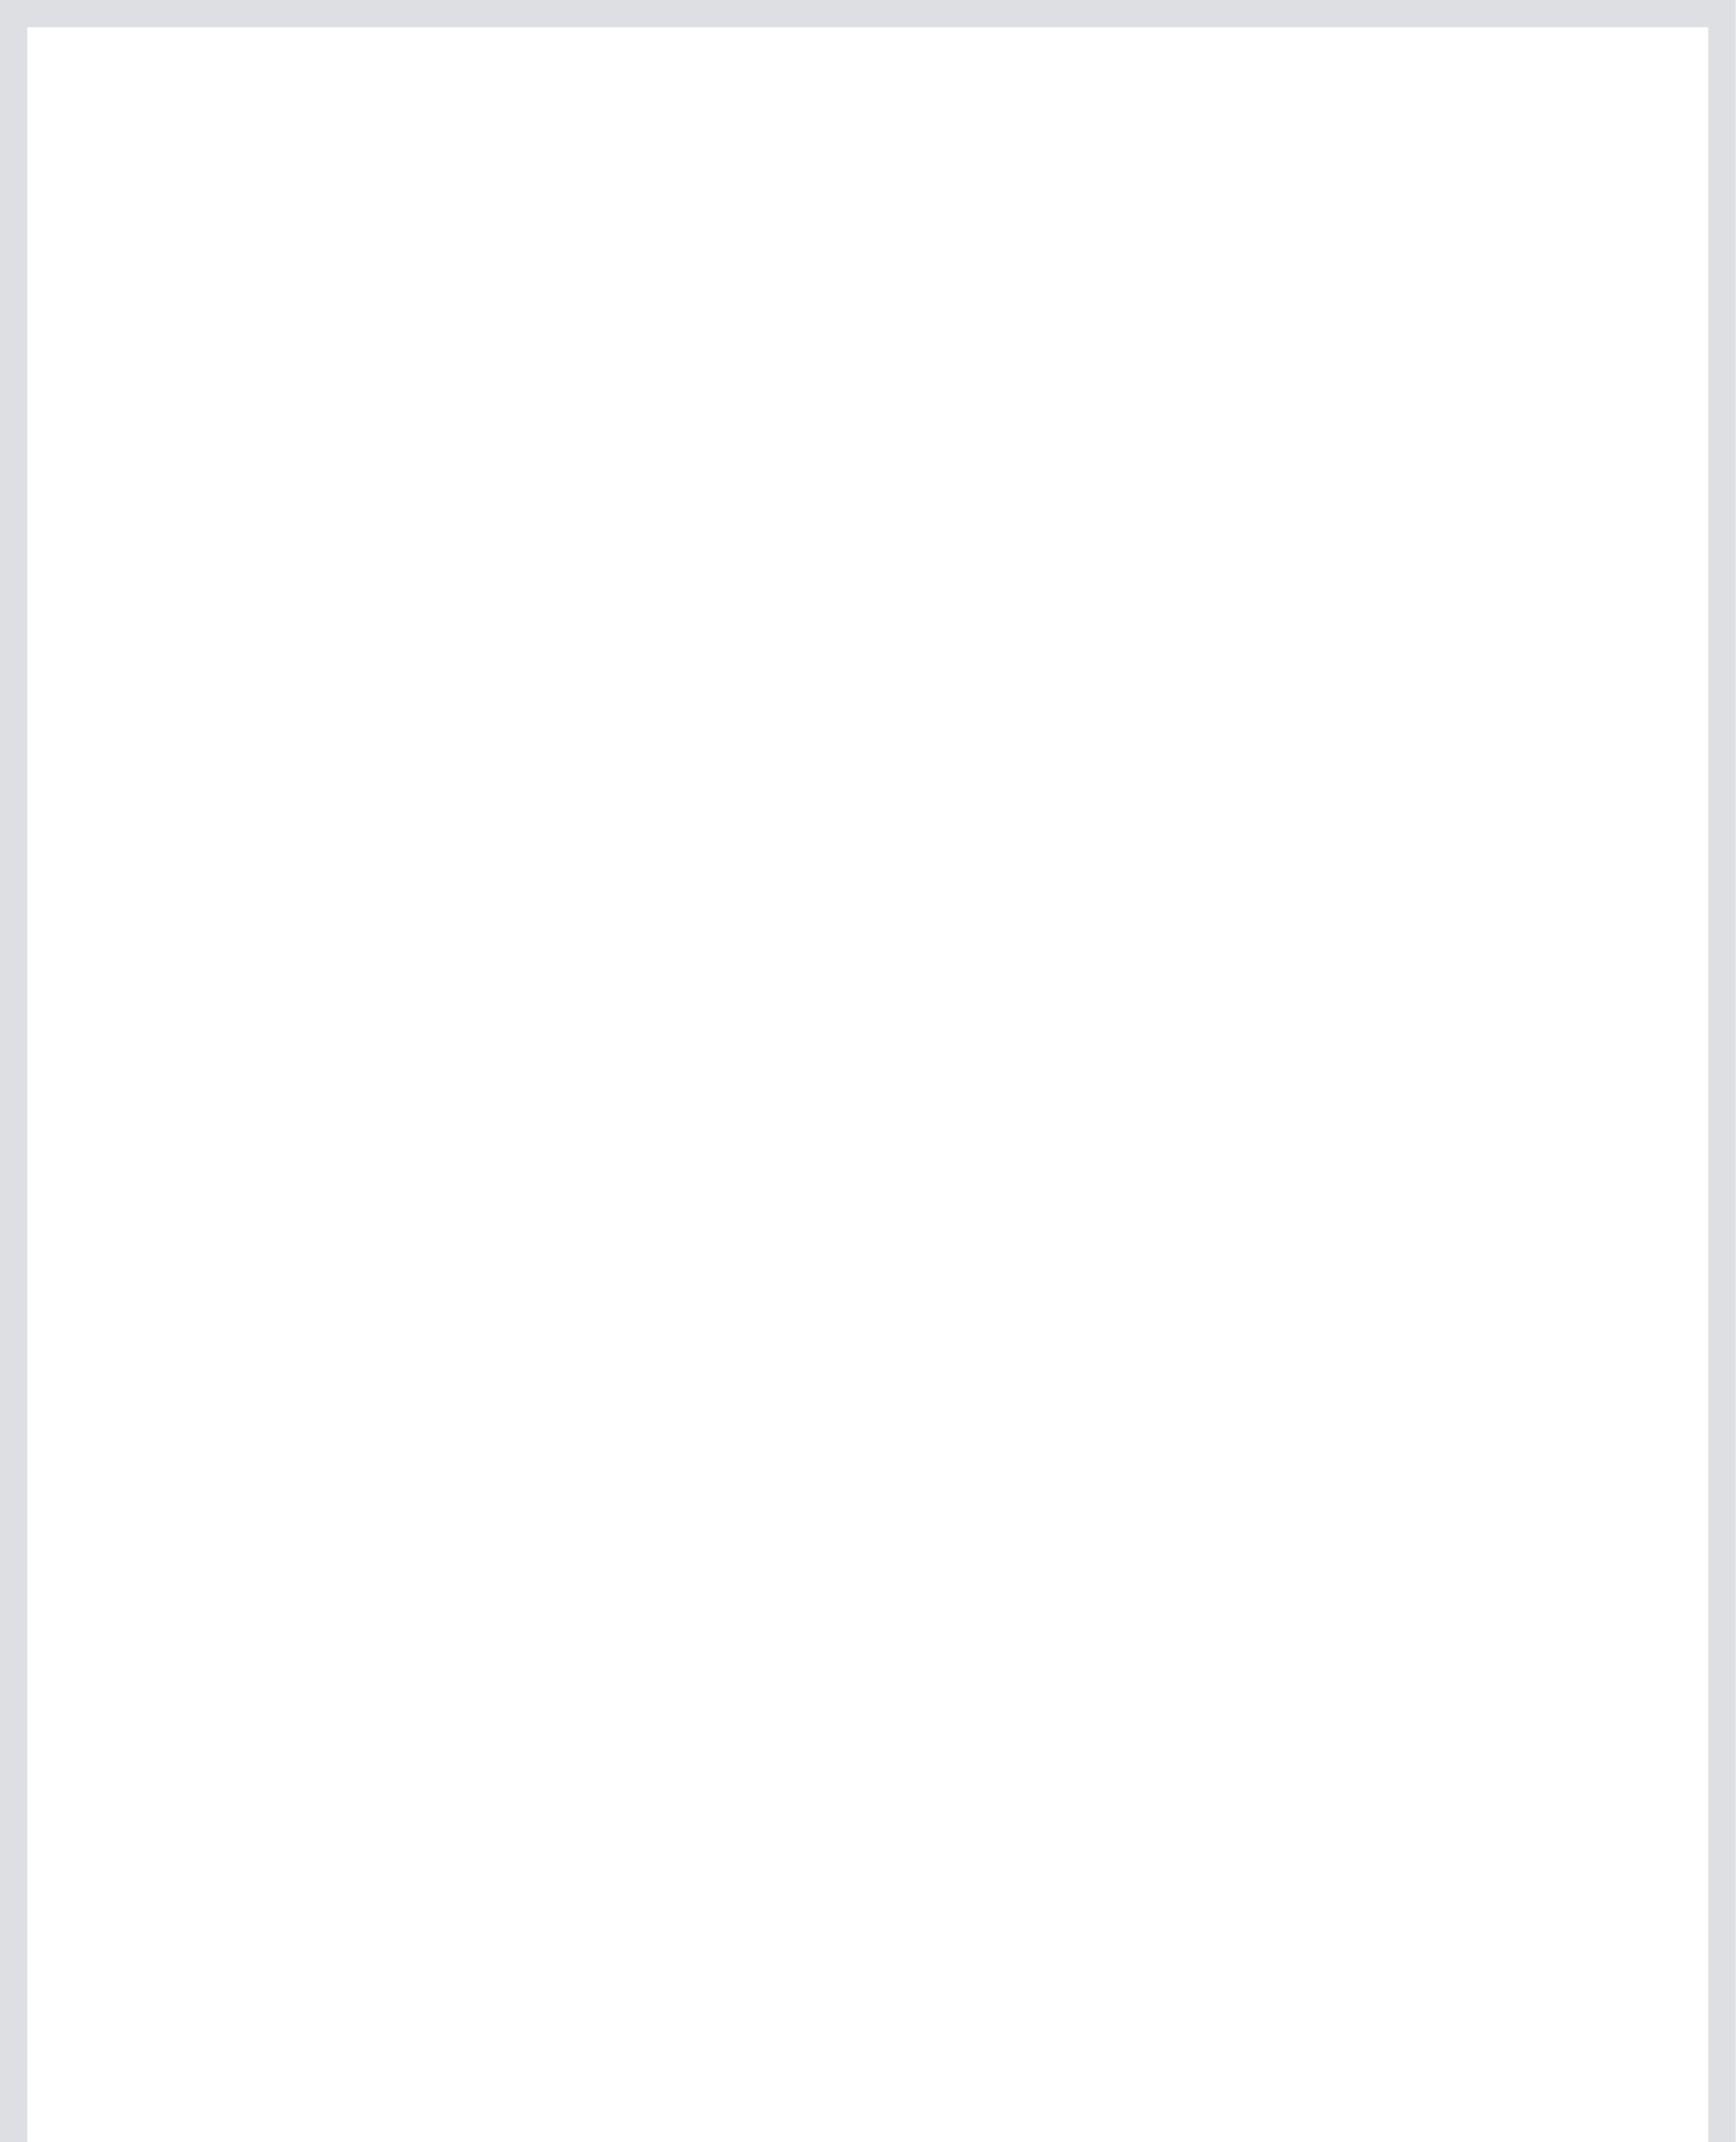
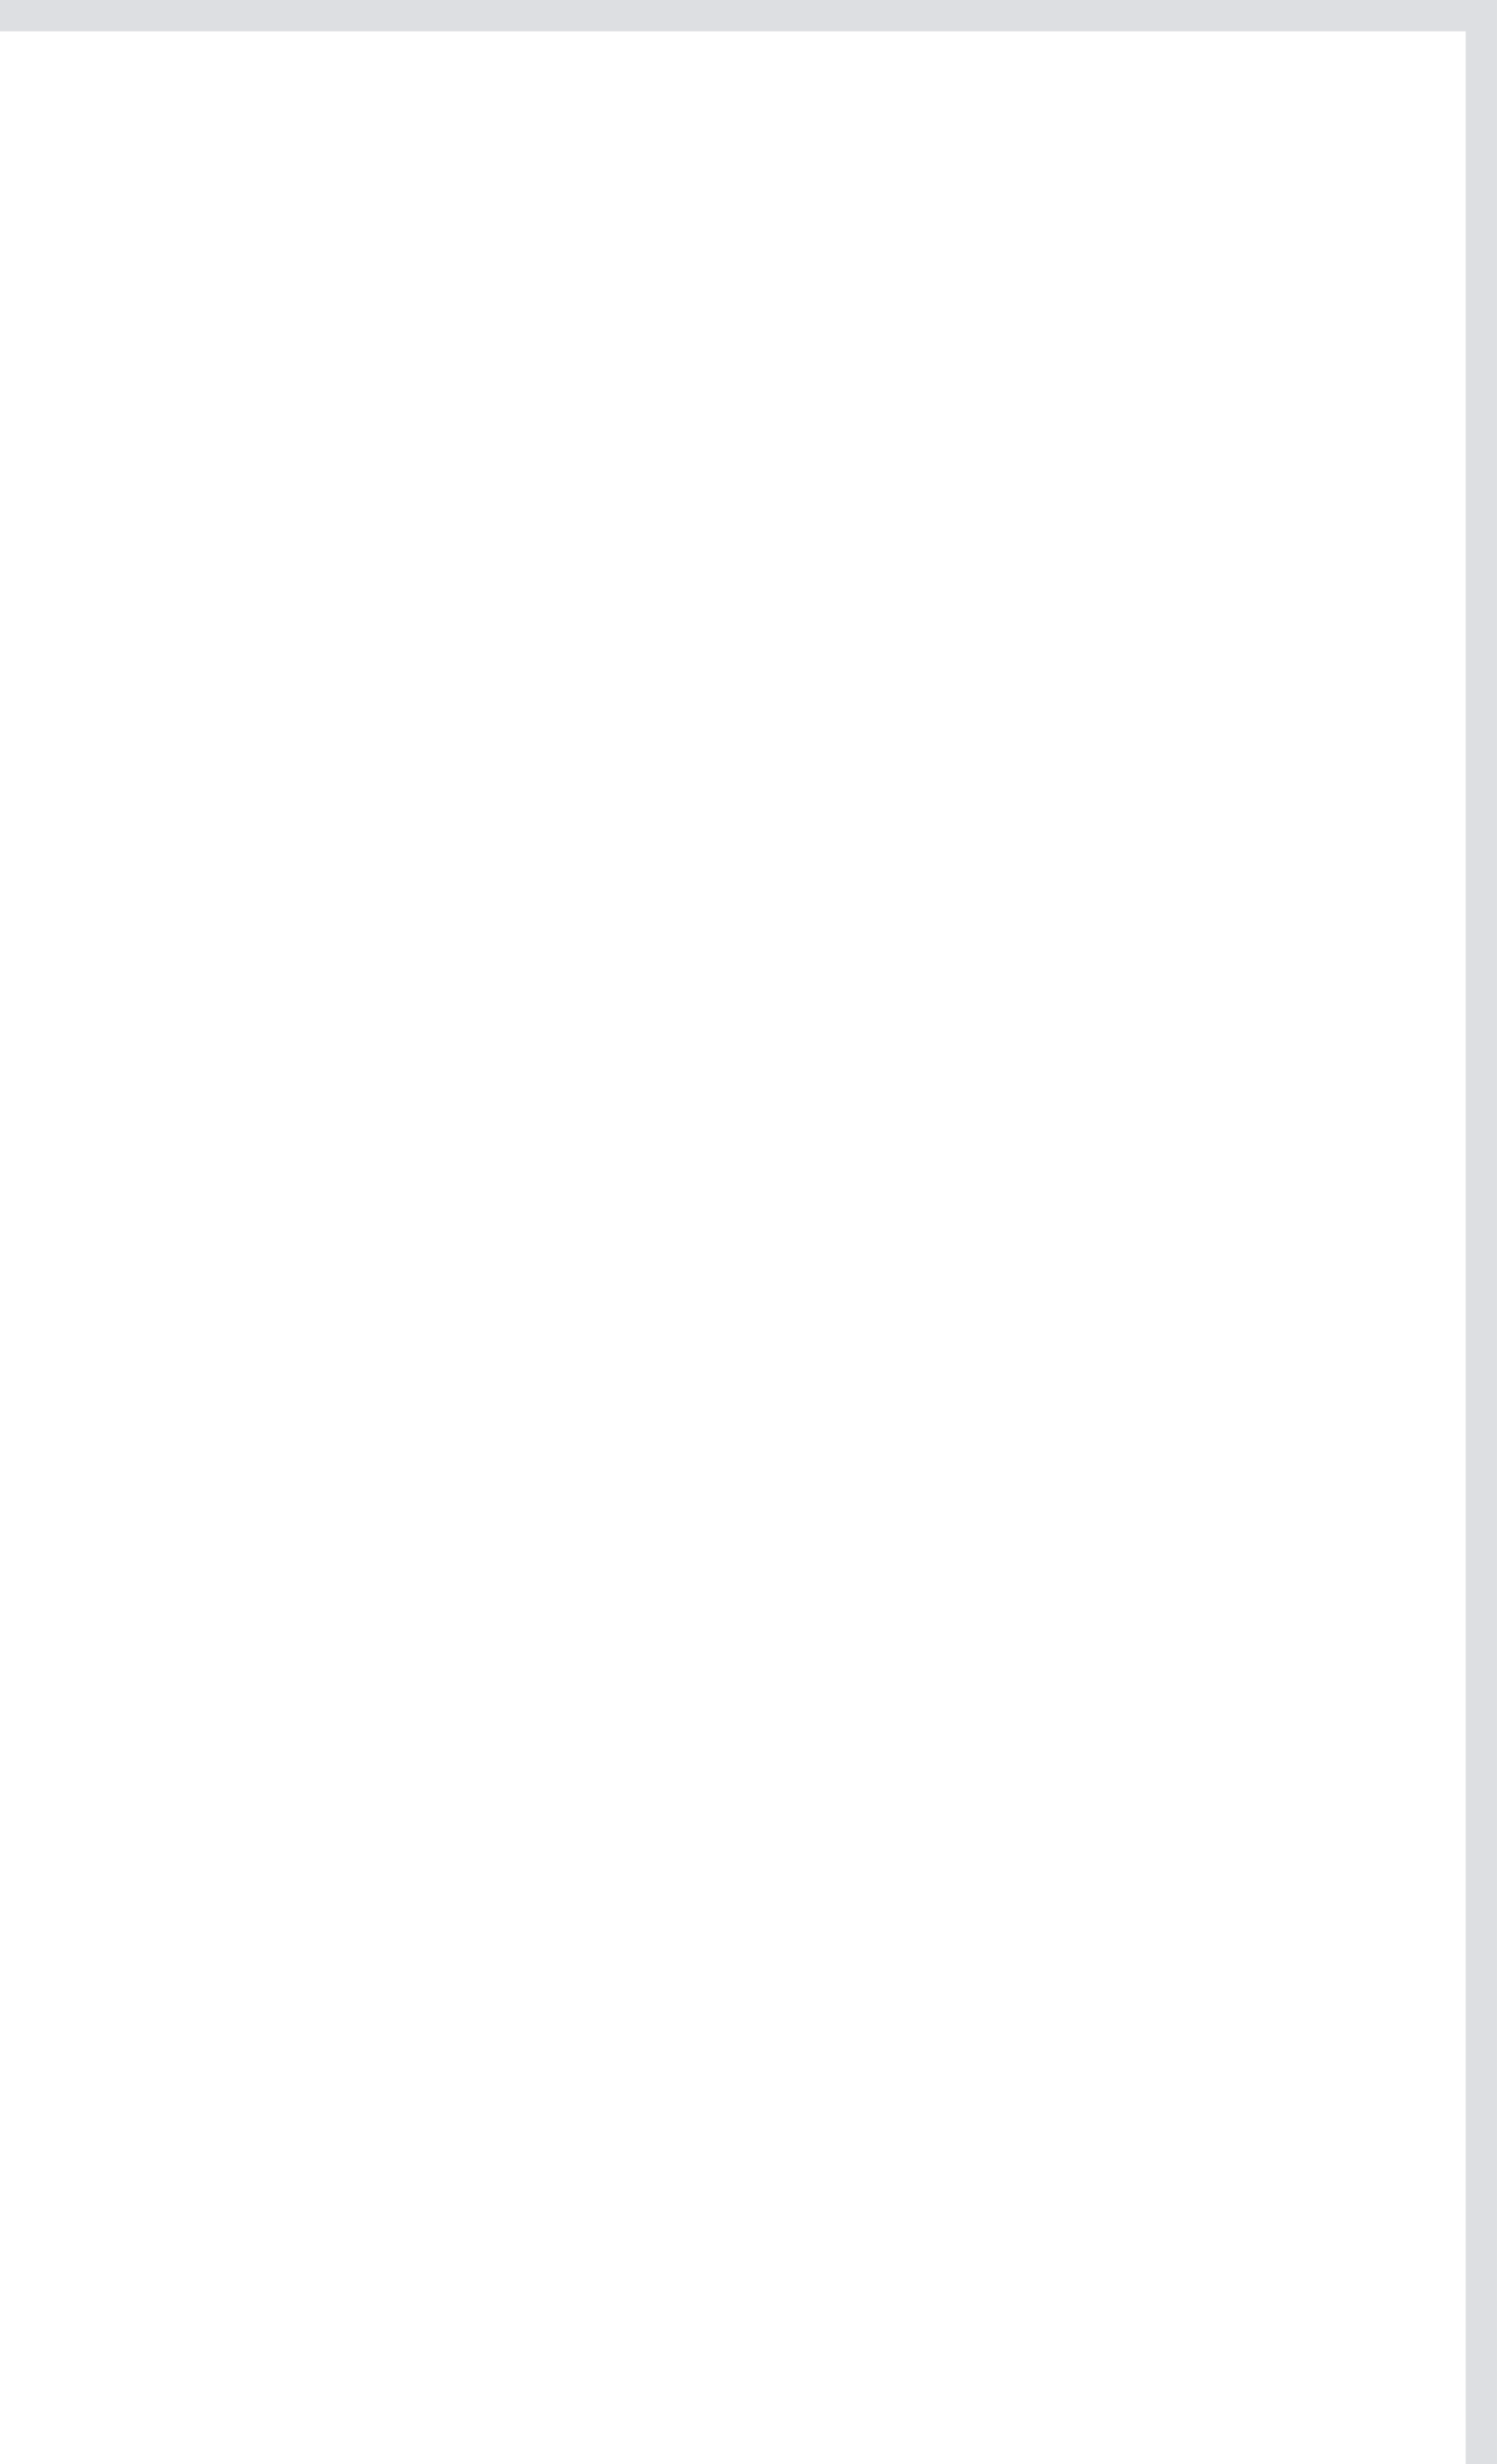
- <svg xmlns="http://www.w3.org/2000/svg" version="1.1" width="64px" height="79px">
-   <g transform="matrix(1 0 0 1 -281 -257 )">
-     <path d="M 282 258  L 344 258  L 344 336  L 282 336  L 282 258  Z " fill-rule="nonzero" fill="#ffffff" stroke="none" />
-     <path d="M 281.5 336  L 281.5 257.5  L 344.5 257.5  L 344.5 336  " stroke-width="1" stroke="#dadce0" fill="none" stroke-opacity="0.867" />
+ <svg xmlns="http://www.w3.org/2000/svg" version="1.1" width="48px" height="79px">
+   <g transform="matrix(1 0 0 1 -234 -257 )">
+     <path d="M 234 258  L 281 258  L 281 336  L 234 336  L 234 258  Z " fill-rule="nonzero" fill="#ffffff" stroke="none" />
+     <path d="M 234 257.5  L 281.5 257.5  L 281.5 336  " stroke-width="1" stroke="#dadce0" fill="none" stroke-opacity="0.867" />
  </g>
</svg>
